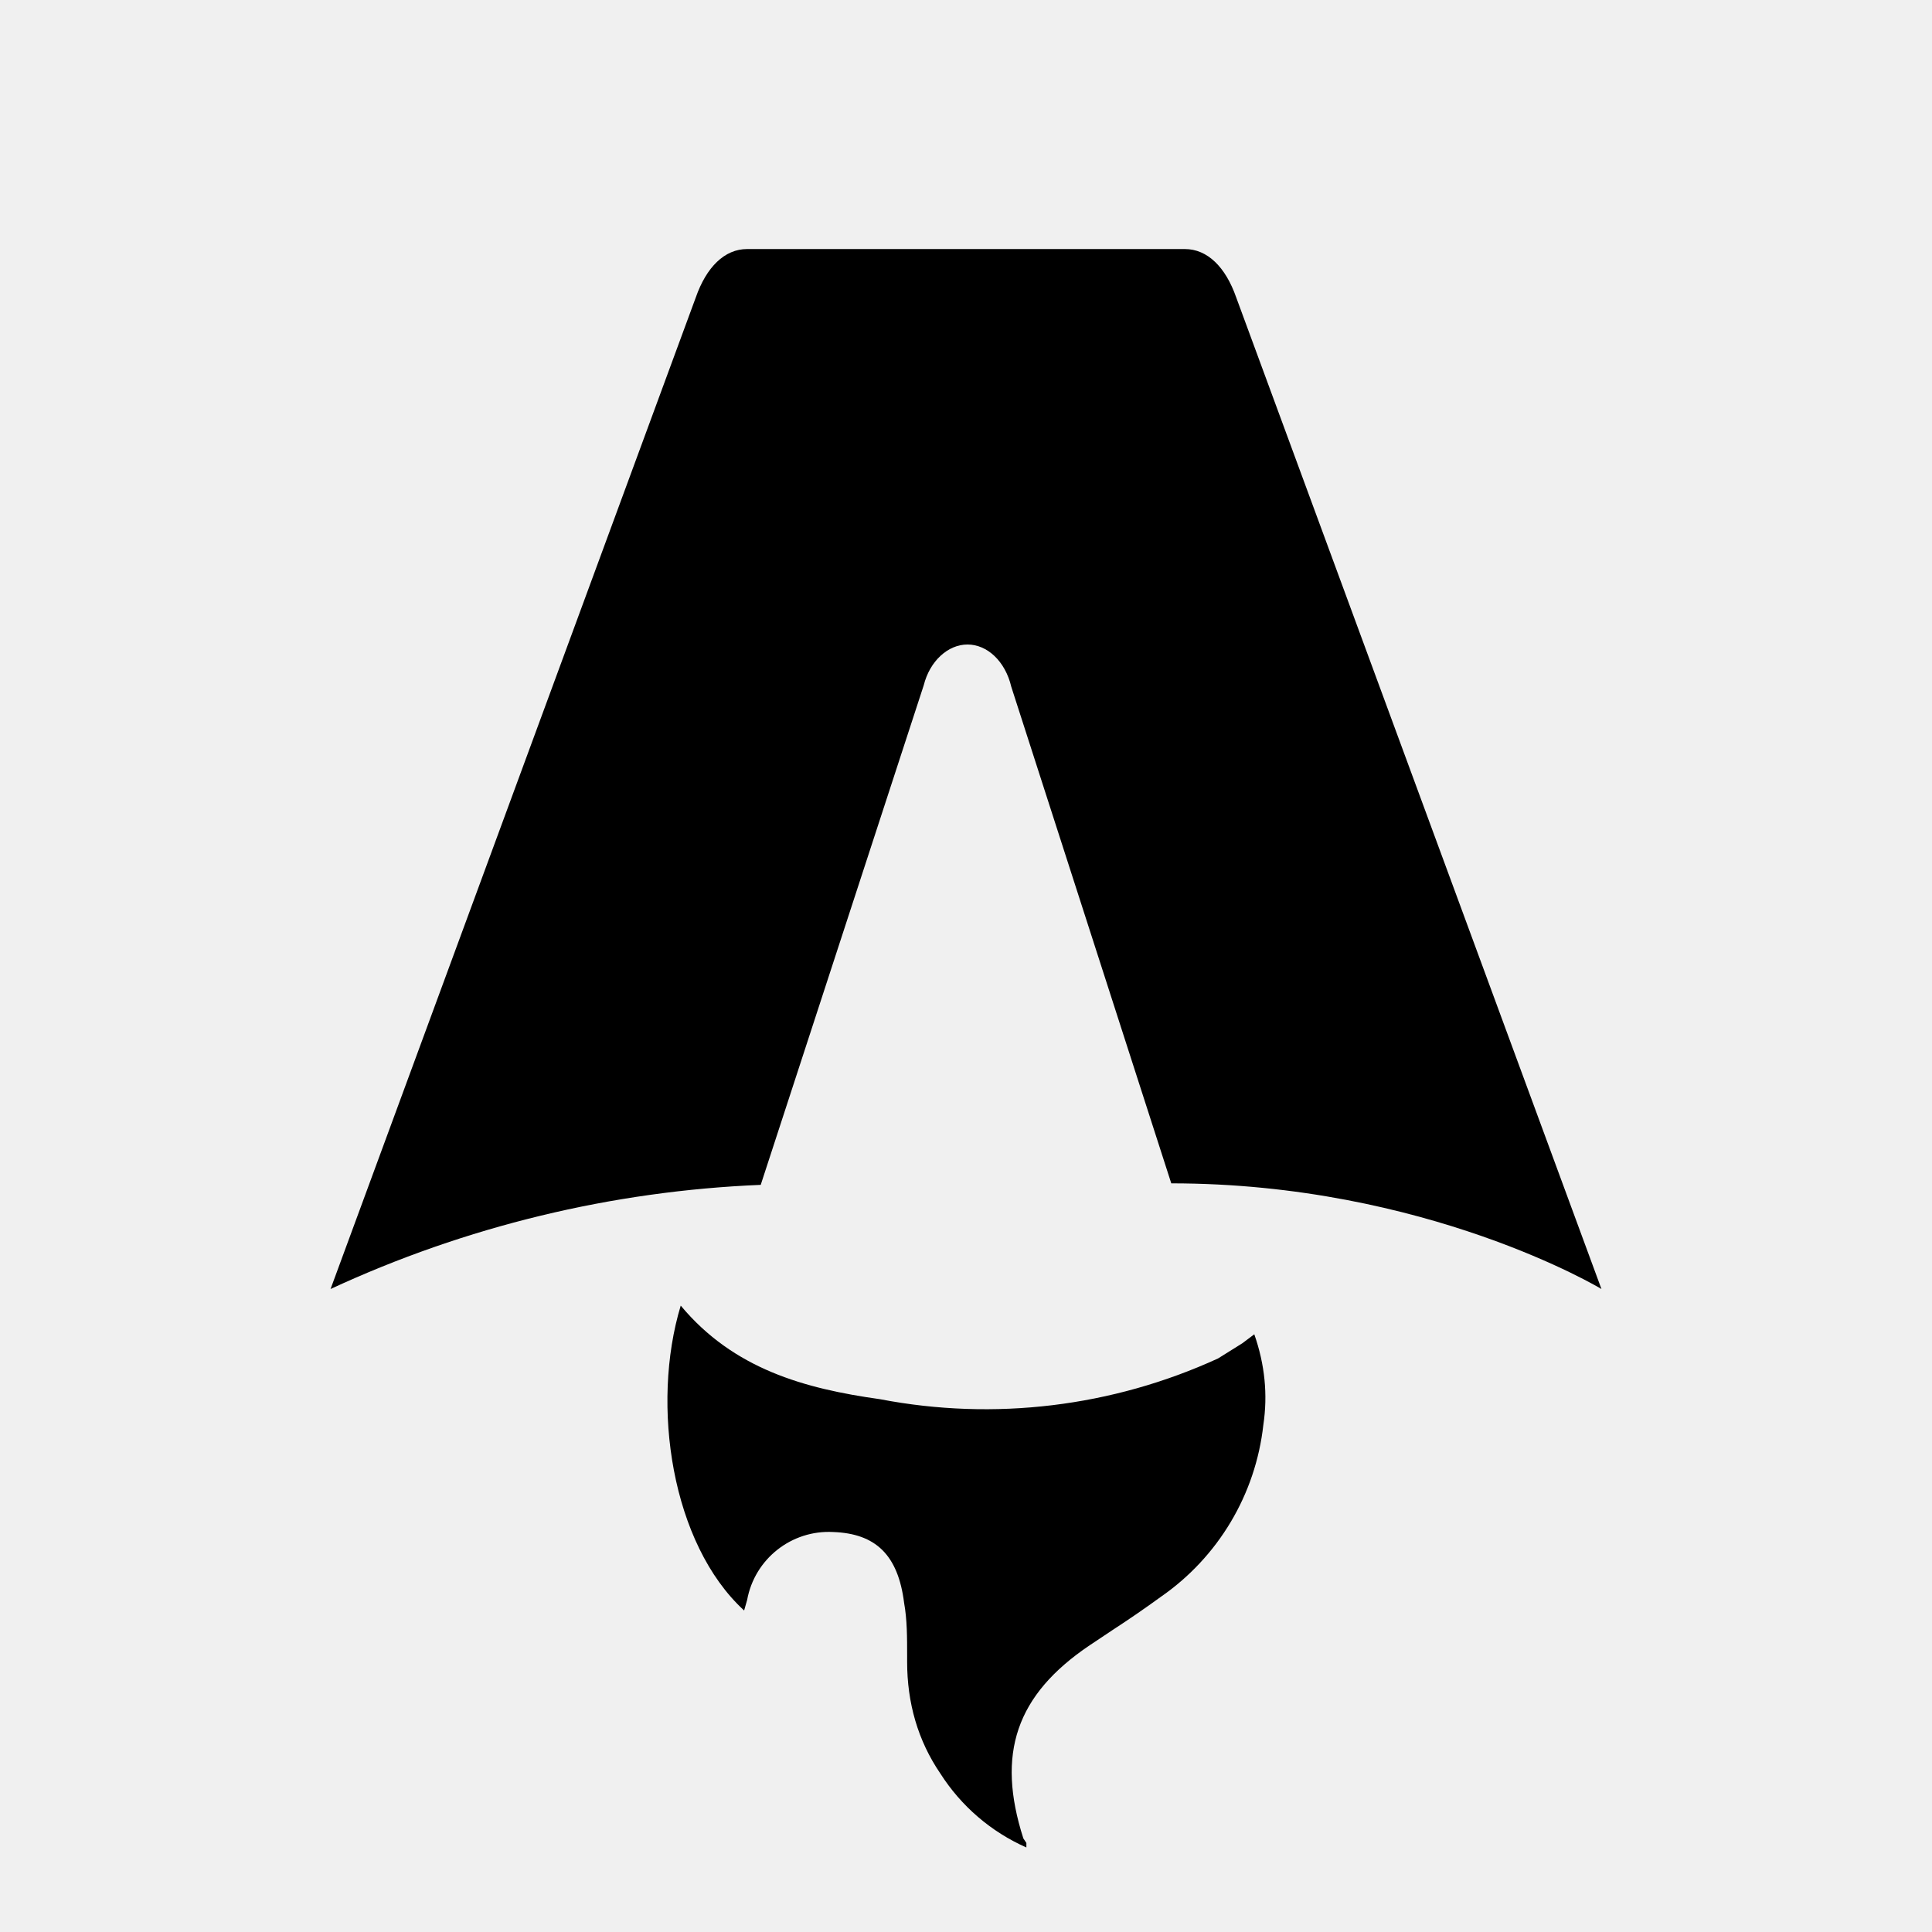
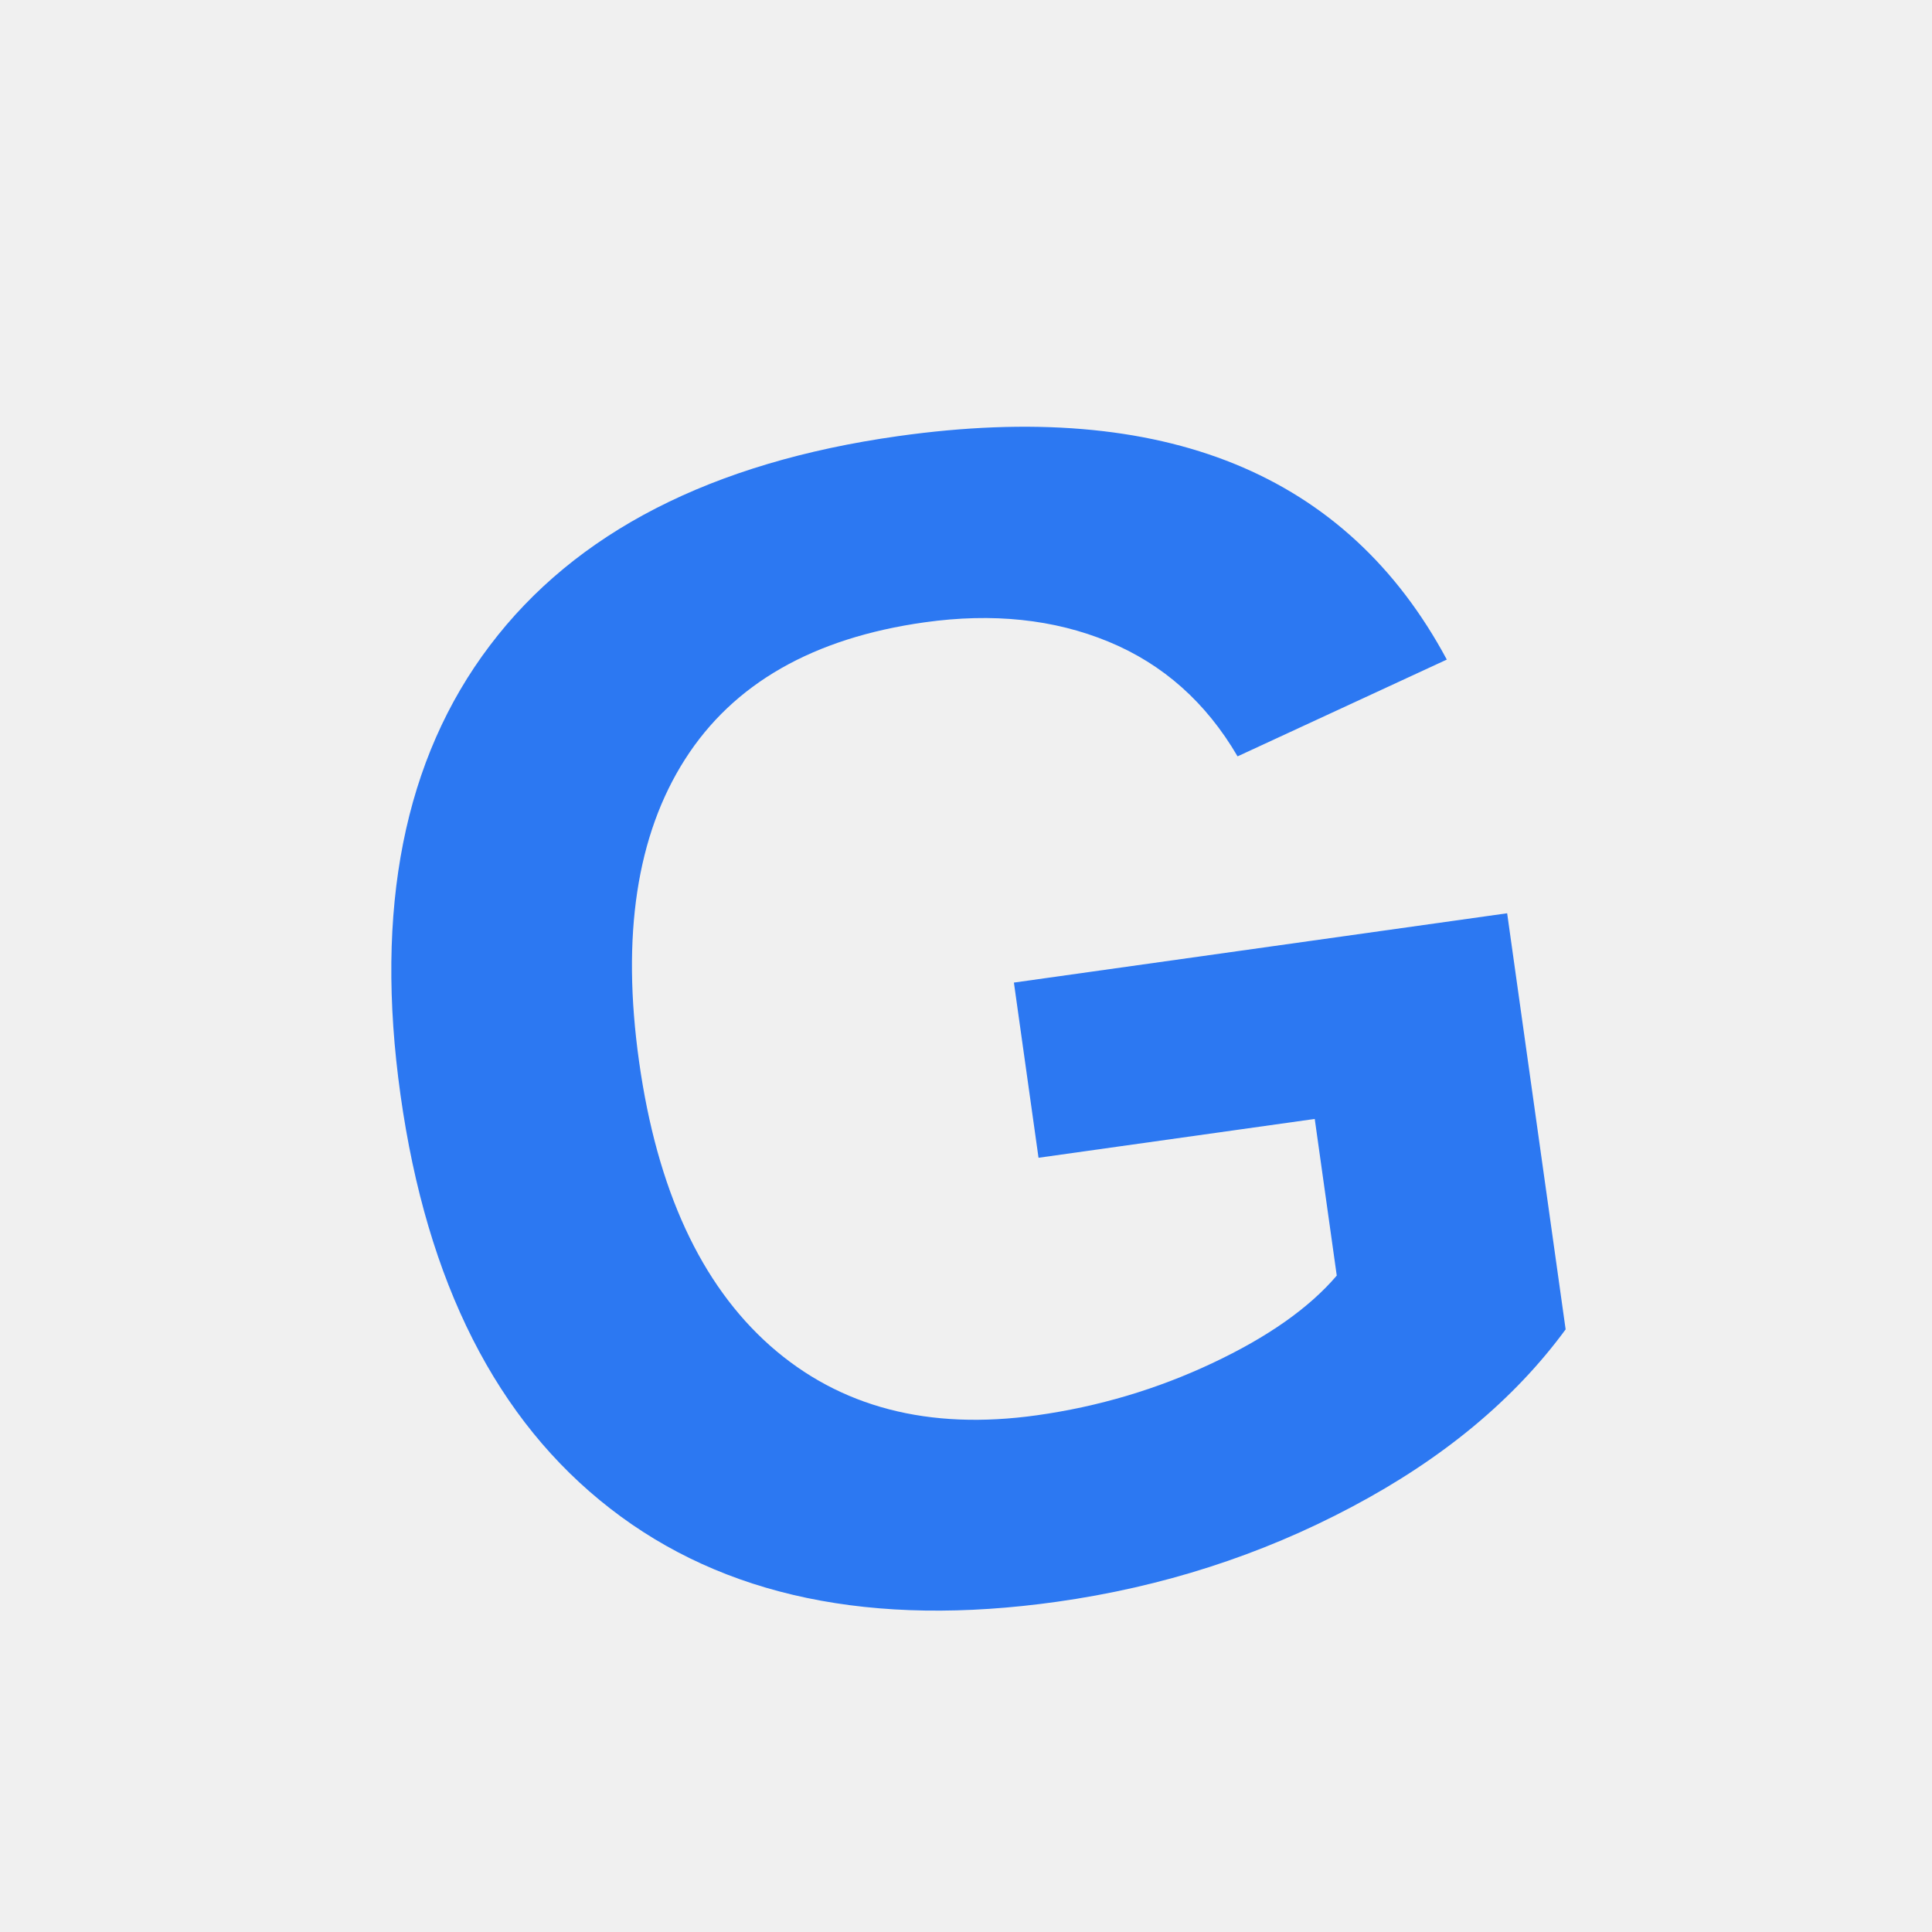
- <svg xmlns="http://www.w3.org/2000/svg" fill="none" viewBox="0 0 128 128">
-   <path d="M50.4 78.5a75.1 75.1 0 0 0-28.5 6.9l24.2-65.7c.7-2 1.9-3.2 3.4-3.2h29c1.5 0 2.7 1.2 3.4 3.2l24.2 65.7s-11.6-7-28.5-7L67 45.5c-.4-1.7-1.6-2.8-2.9-2.8-1.3 0-2.5 1.1-2.9 2.7L50.4 78.5Zm-1.1 28.2Zm-4.2-20.2c-2 6.6-.6 15.8 4.2 20.2a17.5 17.5 0 0 1 .2-.7 5.5 5.5 0 0 1 5.7-4.5c2.8.1 4.3 1.5 4.7 4.7.2 1.1.2 2.3.2 3.5v.4c0 2.7.7 5.2 2.2 7.4a13 13 0 0 0 5.7 4.9v-.3l-.2-.3c-1.8-5.6-.5-9.5 4.4-12.8l1.5-1a73 73 0 0 0 3.2-2.2 16 16 0 0 0 6.8-11.4c.3-2 .1-4-.6-6l-.8.6-1.6 1a37 37 0 0 1-22.4 2.7c-5-.7-9.7-2-13.2-6.2Z" />
-   <style>
-         path { fill: #000; }
-         @media (prefers-color-scheme: dark) {
-             path { fill: #FFF; }
-         }
-     </style>
+ <svg xmlns="http://www.w3.org/2000/svg" viewBox="0 0 100 100">
+   <text x="50" y="58" text-anchor="middle" dominant-baseline="middle" font-family="'Manrope', Arial, sans-serif" font-weight="950" font-size="86" fill="#2c78f2" transform="rotate(-8 50 50)">
+     G
+   </text>
</svg>
